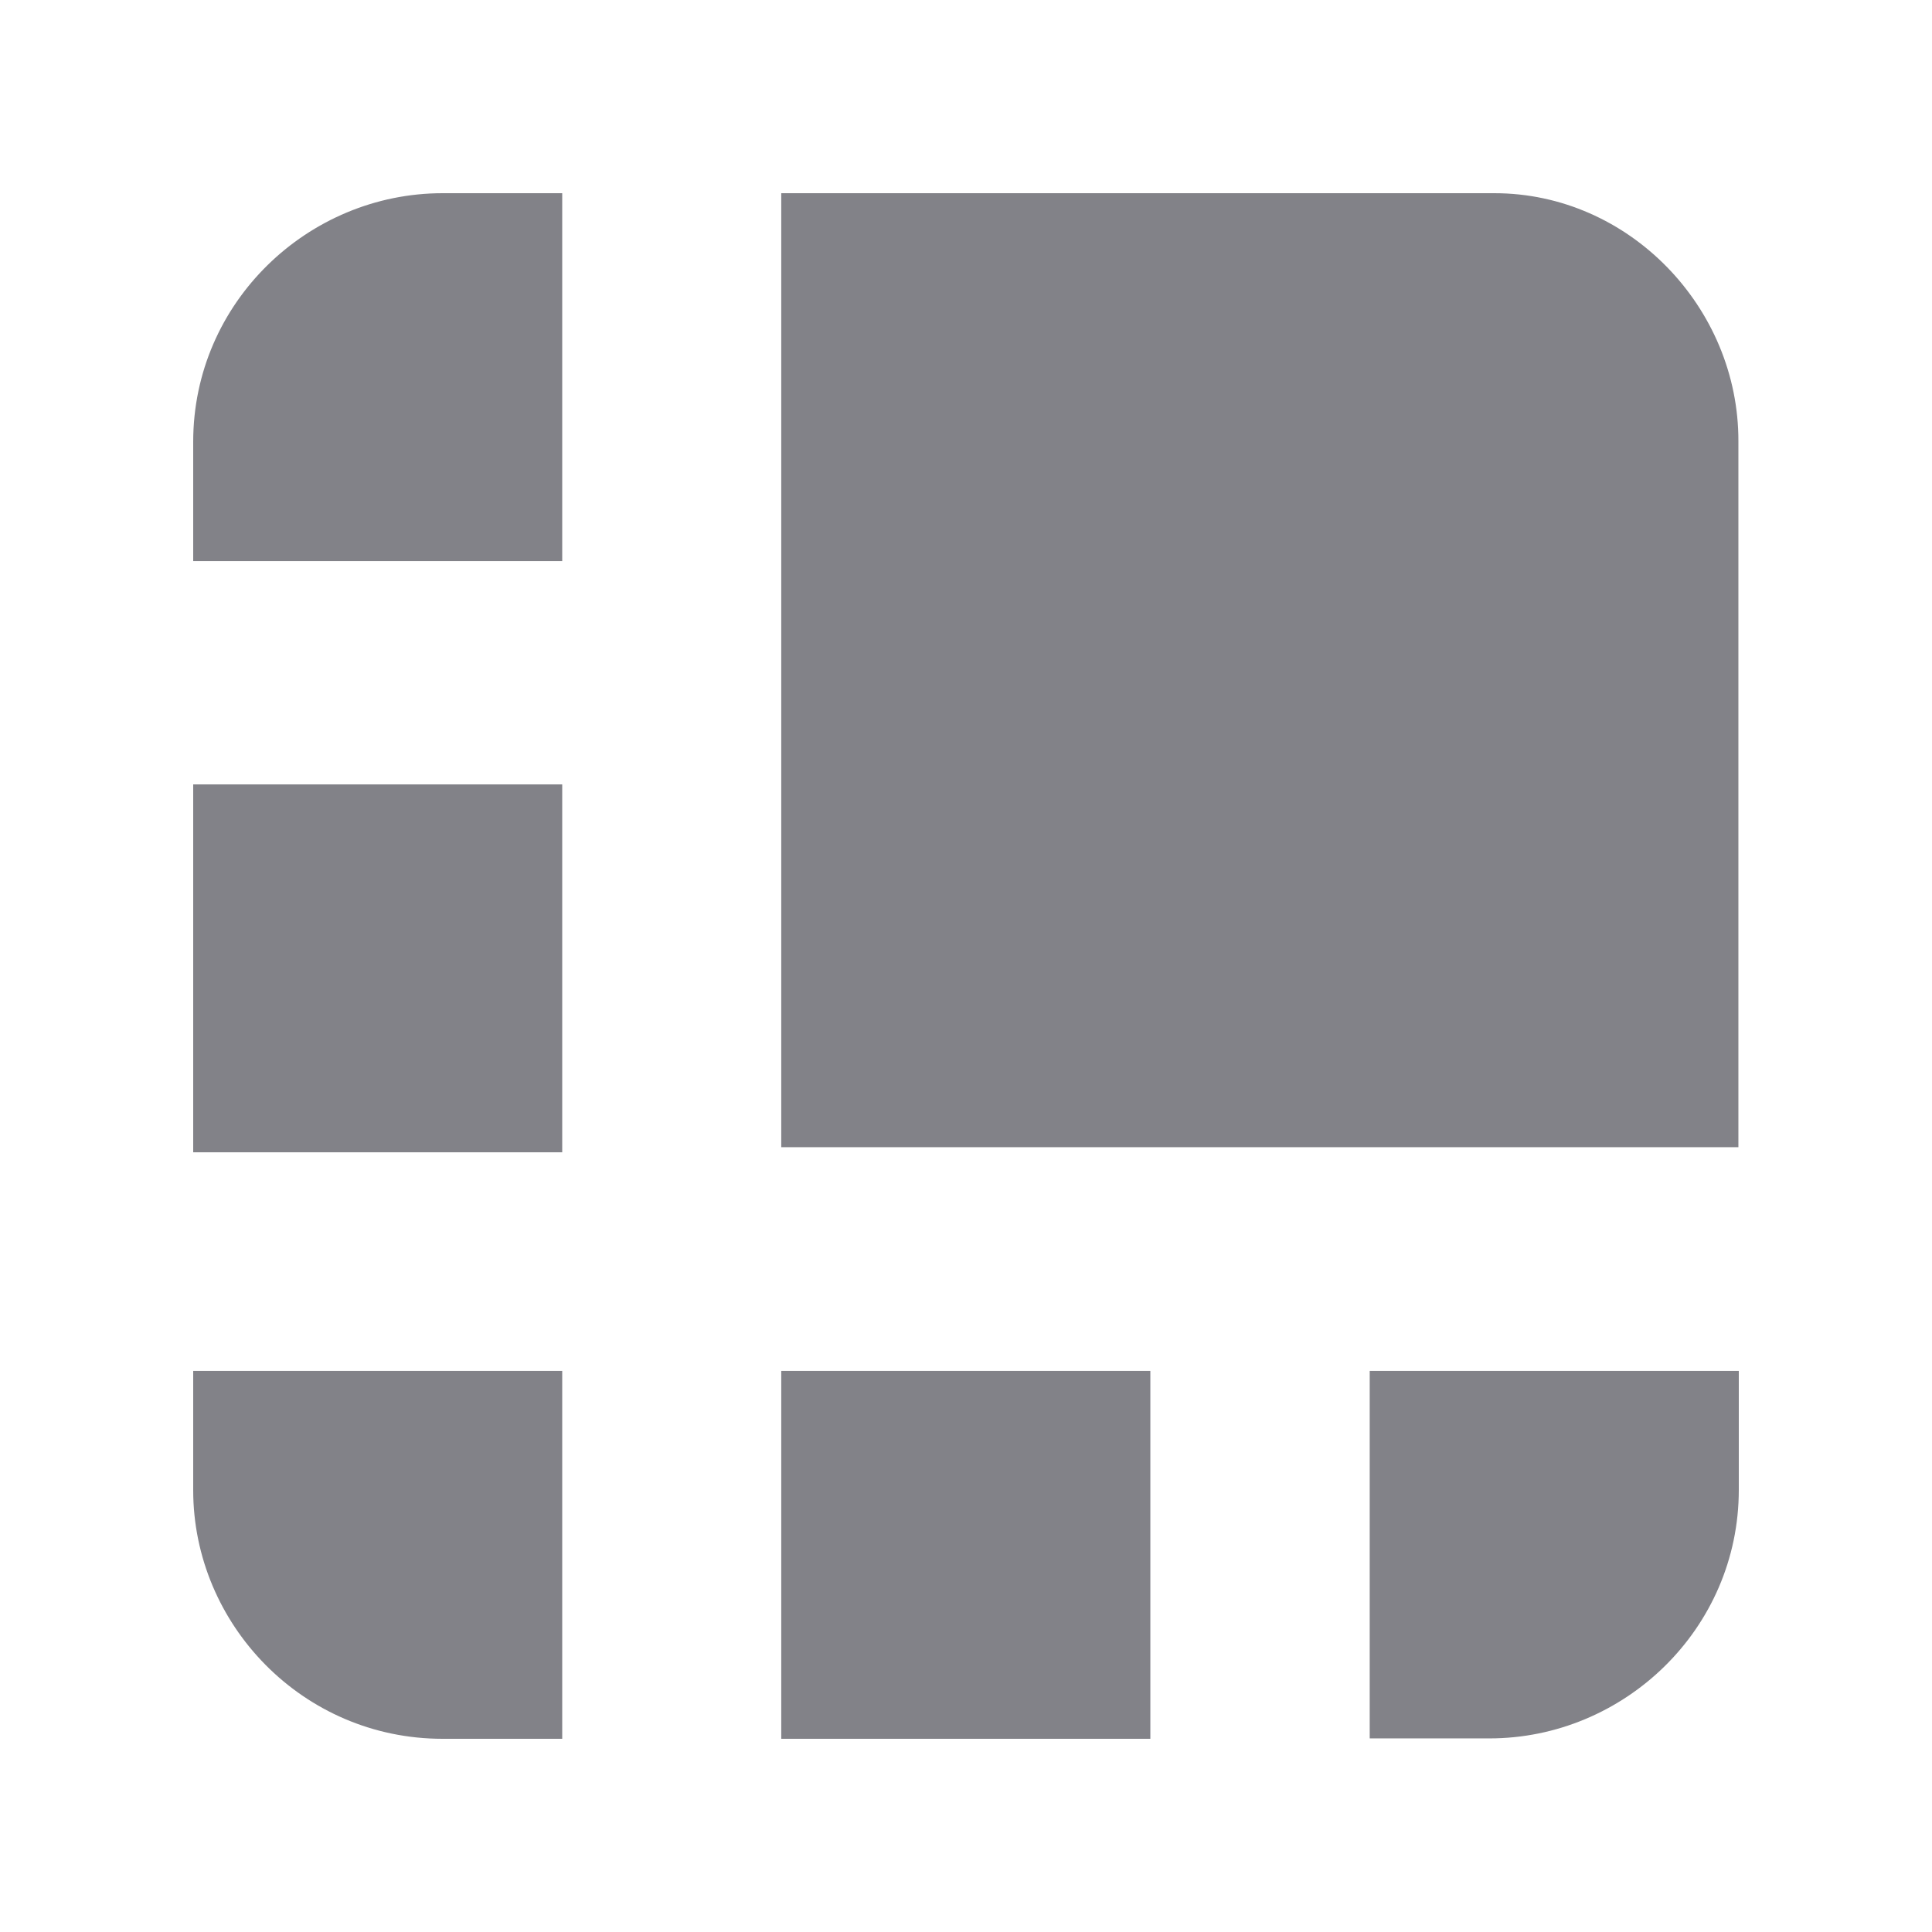
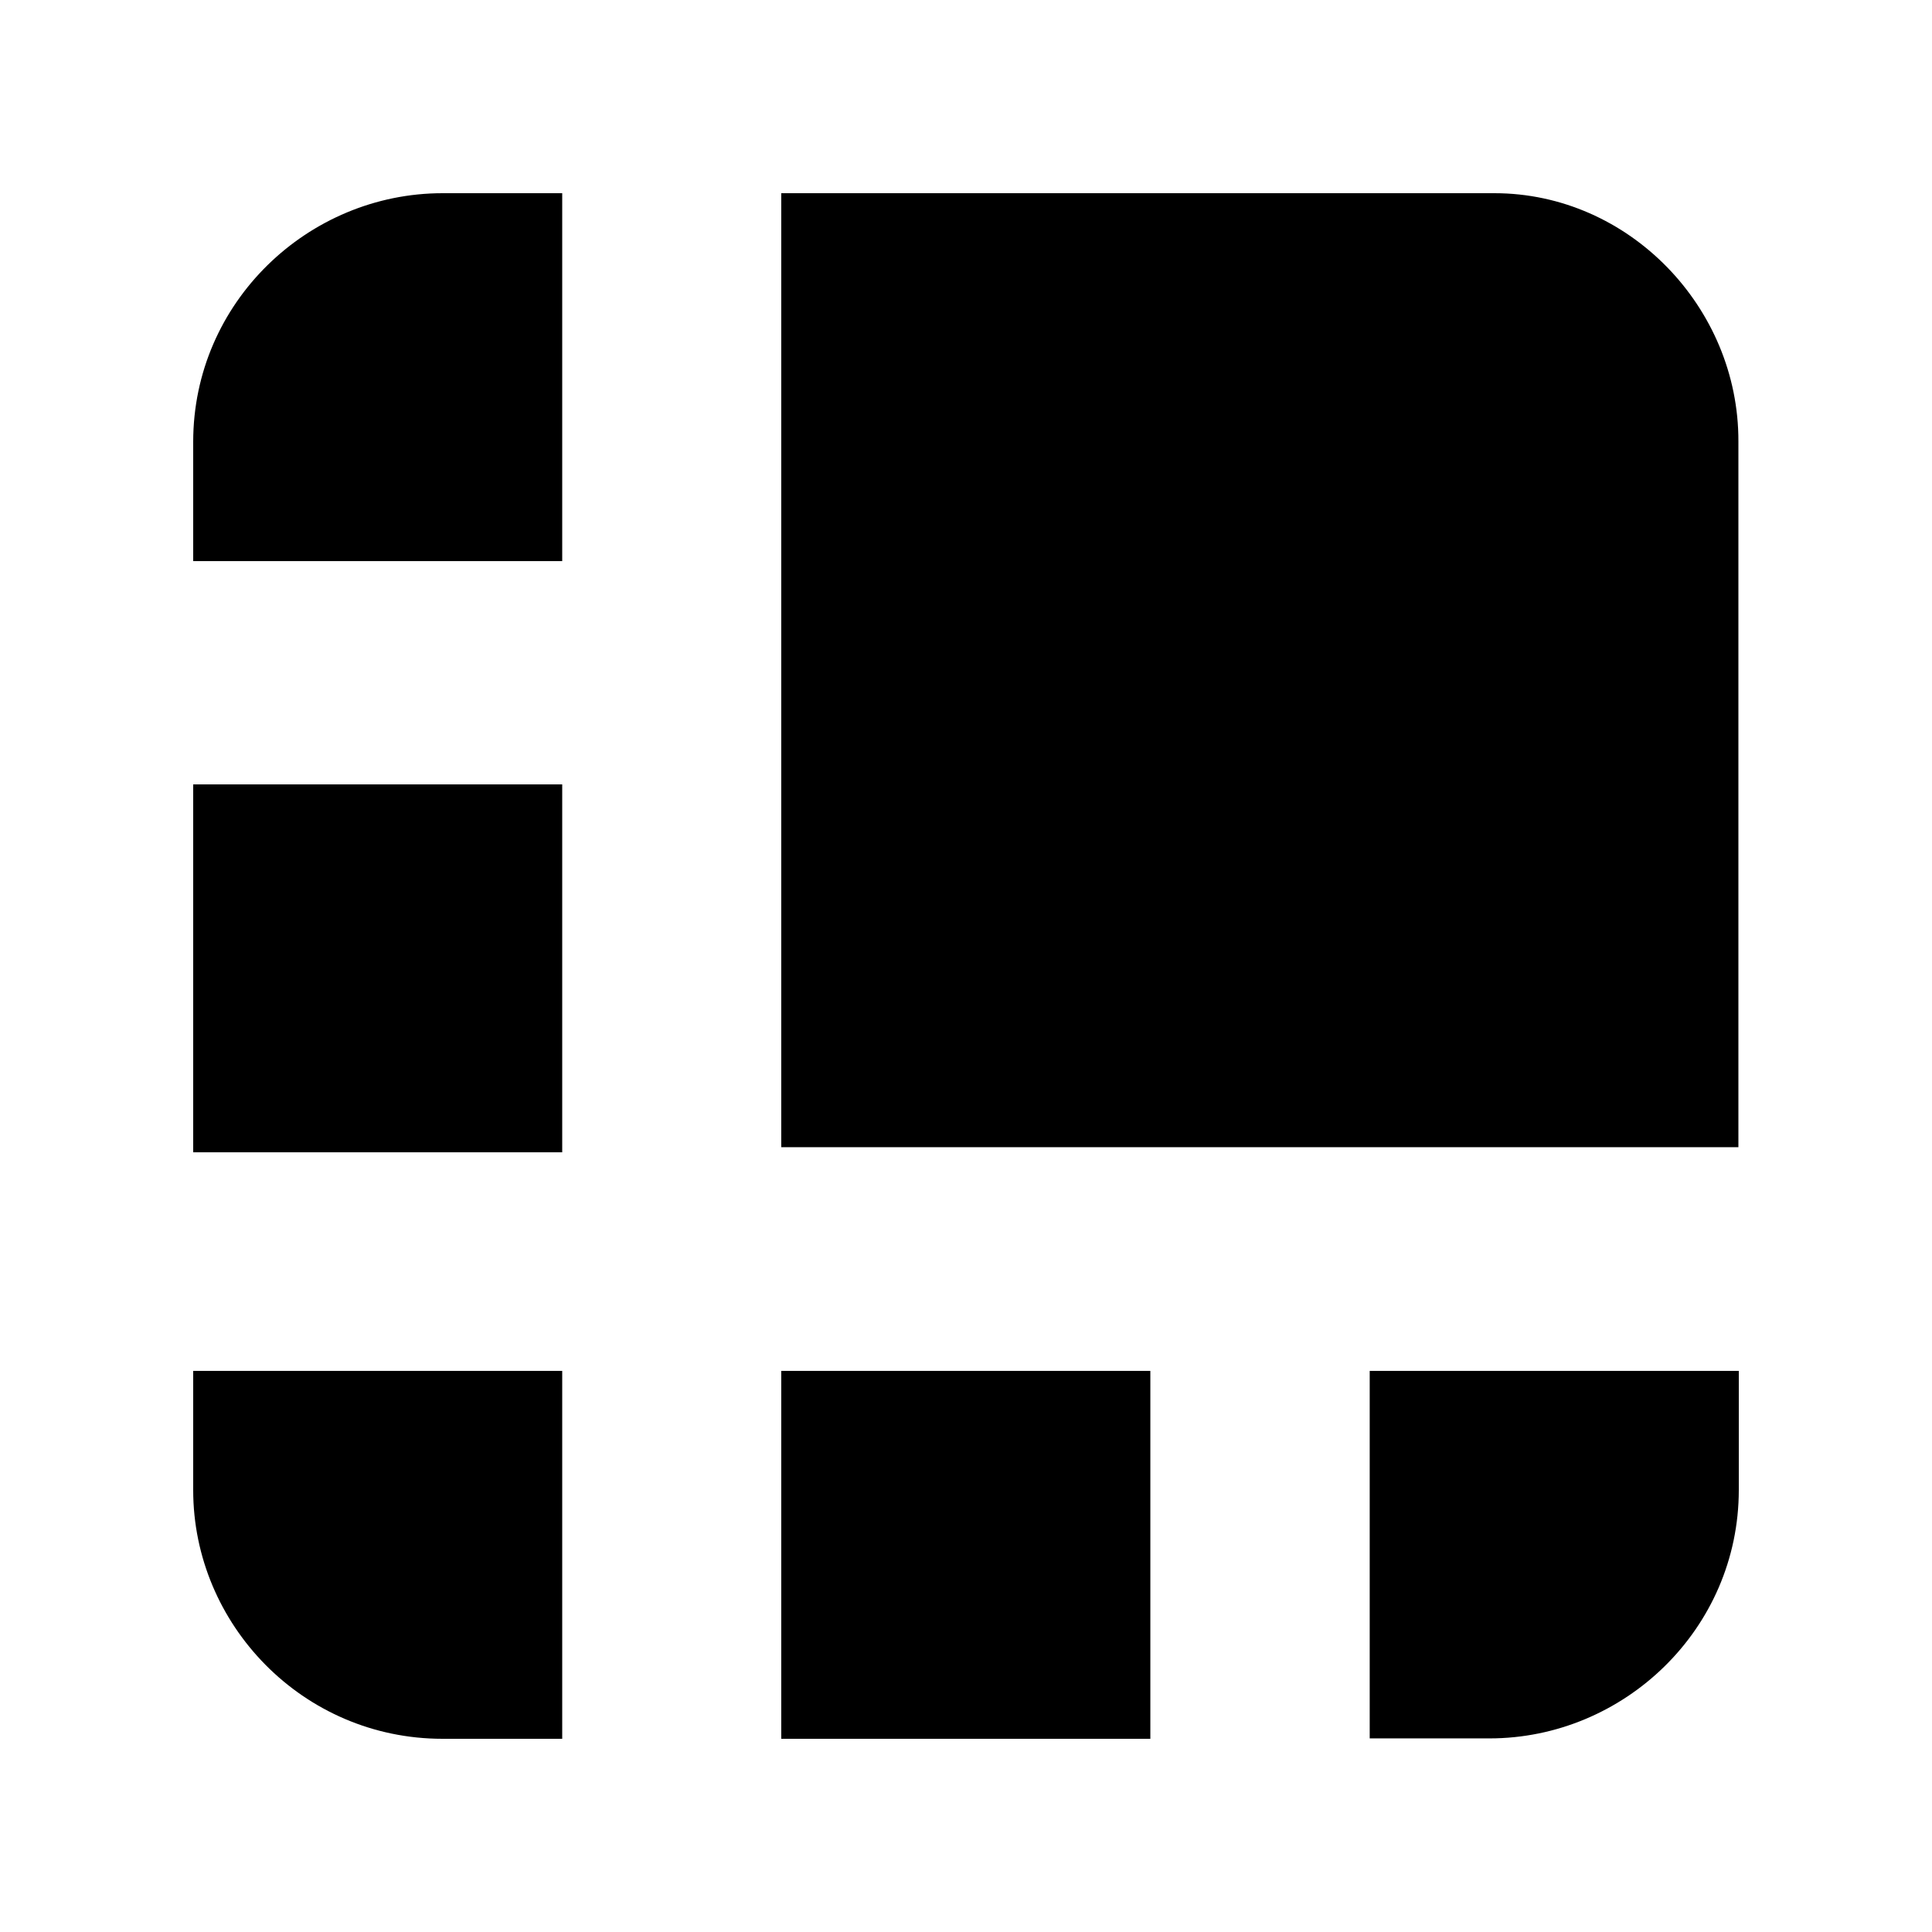
<svg xmlns="http://www.w3.org/2000/svg" width="100%" height="100%" viewBox="0 0 24 24" fill="none">
-   <path fill-rule="evenodd" clip-rule="evenodd" d="M18.564 2.4C20.235 2.4 21.6 3.819 21.595 5.483L21.595 14.251H9.705V2.4H18.564ZM6.984 2.4V6.97H2.4V5.488C2.4 3.756 3.828 2.4 5.498 2.4H6.984ZM2.4 9.744H6.984V14.314H2.4V9.744ZM17.015 21.595V17.03H21.6V18.507C21.6 20.239 20.172 21.595 18.502 21.595H17.015ZM9.705 17.03H14.29V21.6H9.705V17.03ZM2.4 17.03H6.984V21.6H5.498C3.76 21.6 2.4 20.177 2.4 18.512V17.03Z" fill="#828288" />
+   <path fill-rule="evenodd" clip-rule="evenodd" d="M18.564 2.4C20.235 2.4 21.6 3.819 21.595 5.483L21.595 14.251H9.705V2.4H18.564ZM6.984 2.4V6.97H2.4V5.488C2.4 3.756 3.828 2.4 5.498 2.4H6.984ZM2.4 9.744H6.984V14.314H2.4V9.744ZM17.015 21.595V17.03H21.6V18.507C21.6 20.239 20.172 21.595 18.502 21.595H17.015ZM9.705 17.03H14.29V21.6H9.705V17.03ZM2.4 17.03H6.984V21.6H5.498C3.76 21.6 2.4 20.177 2.4 18.512V17.03Z" fill="currentColor" />
</svg>
